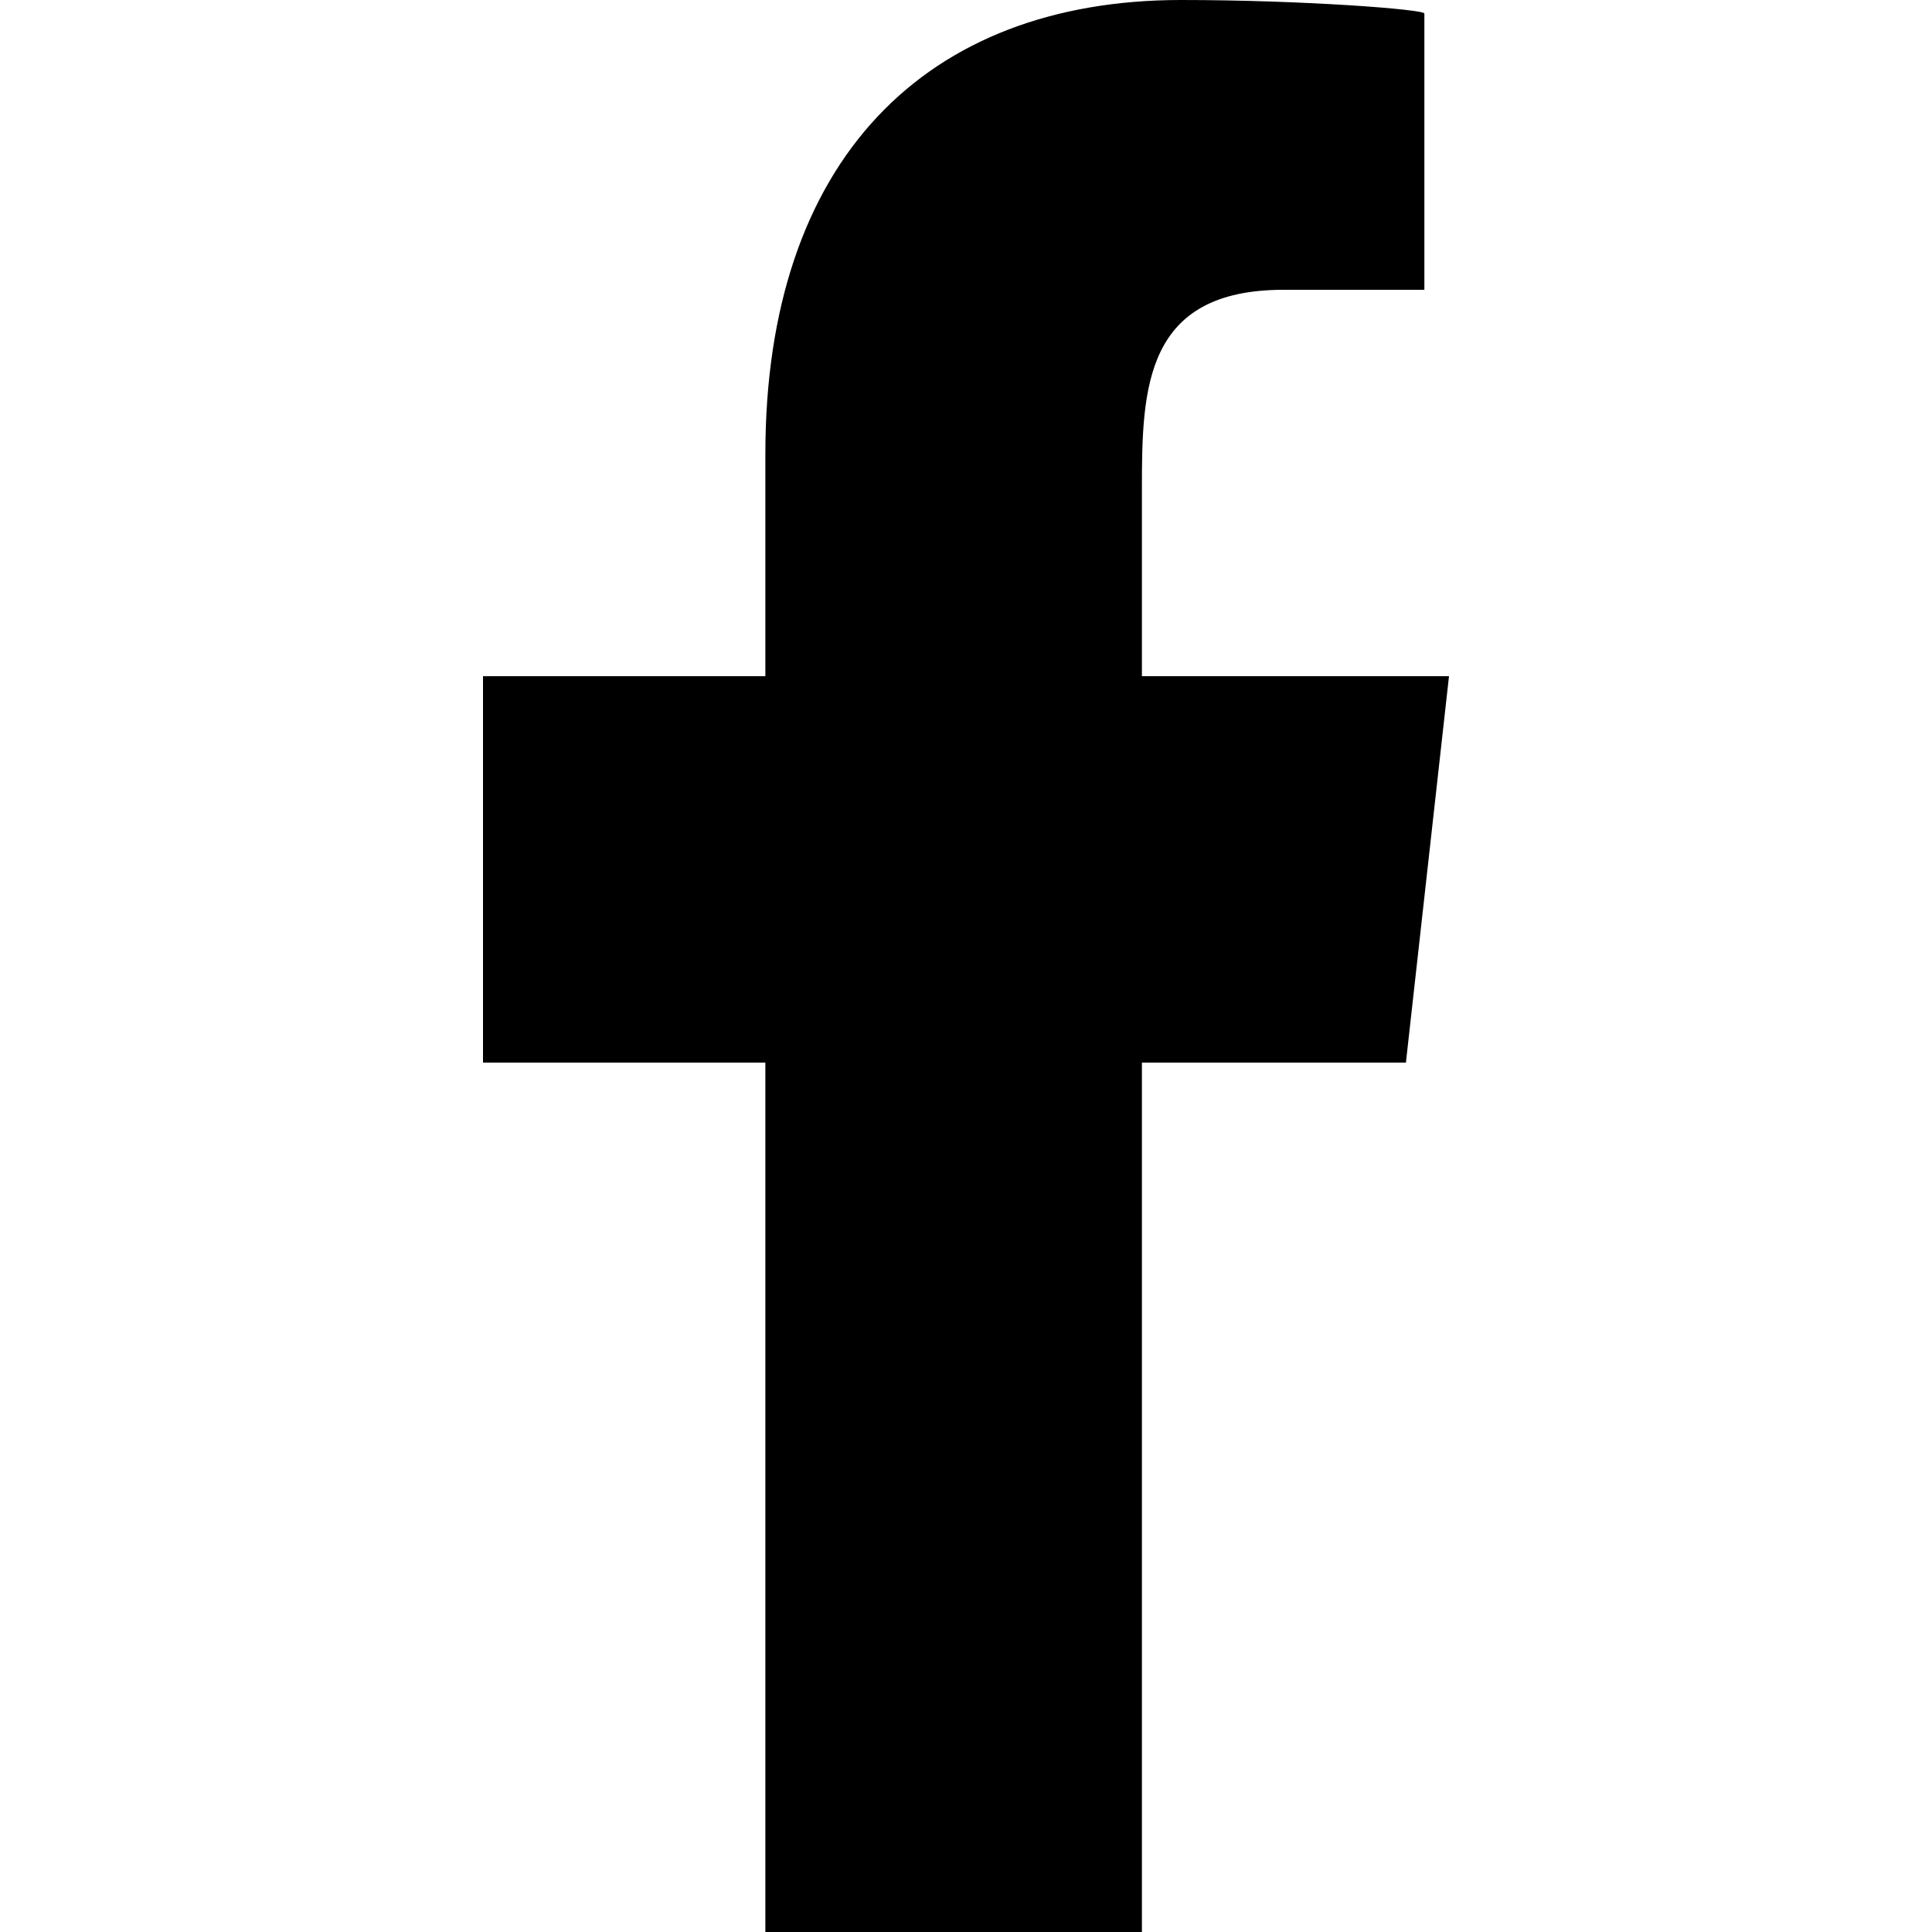
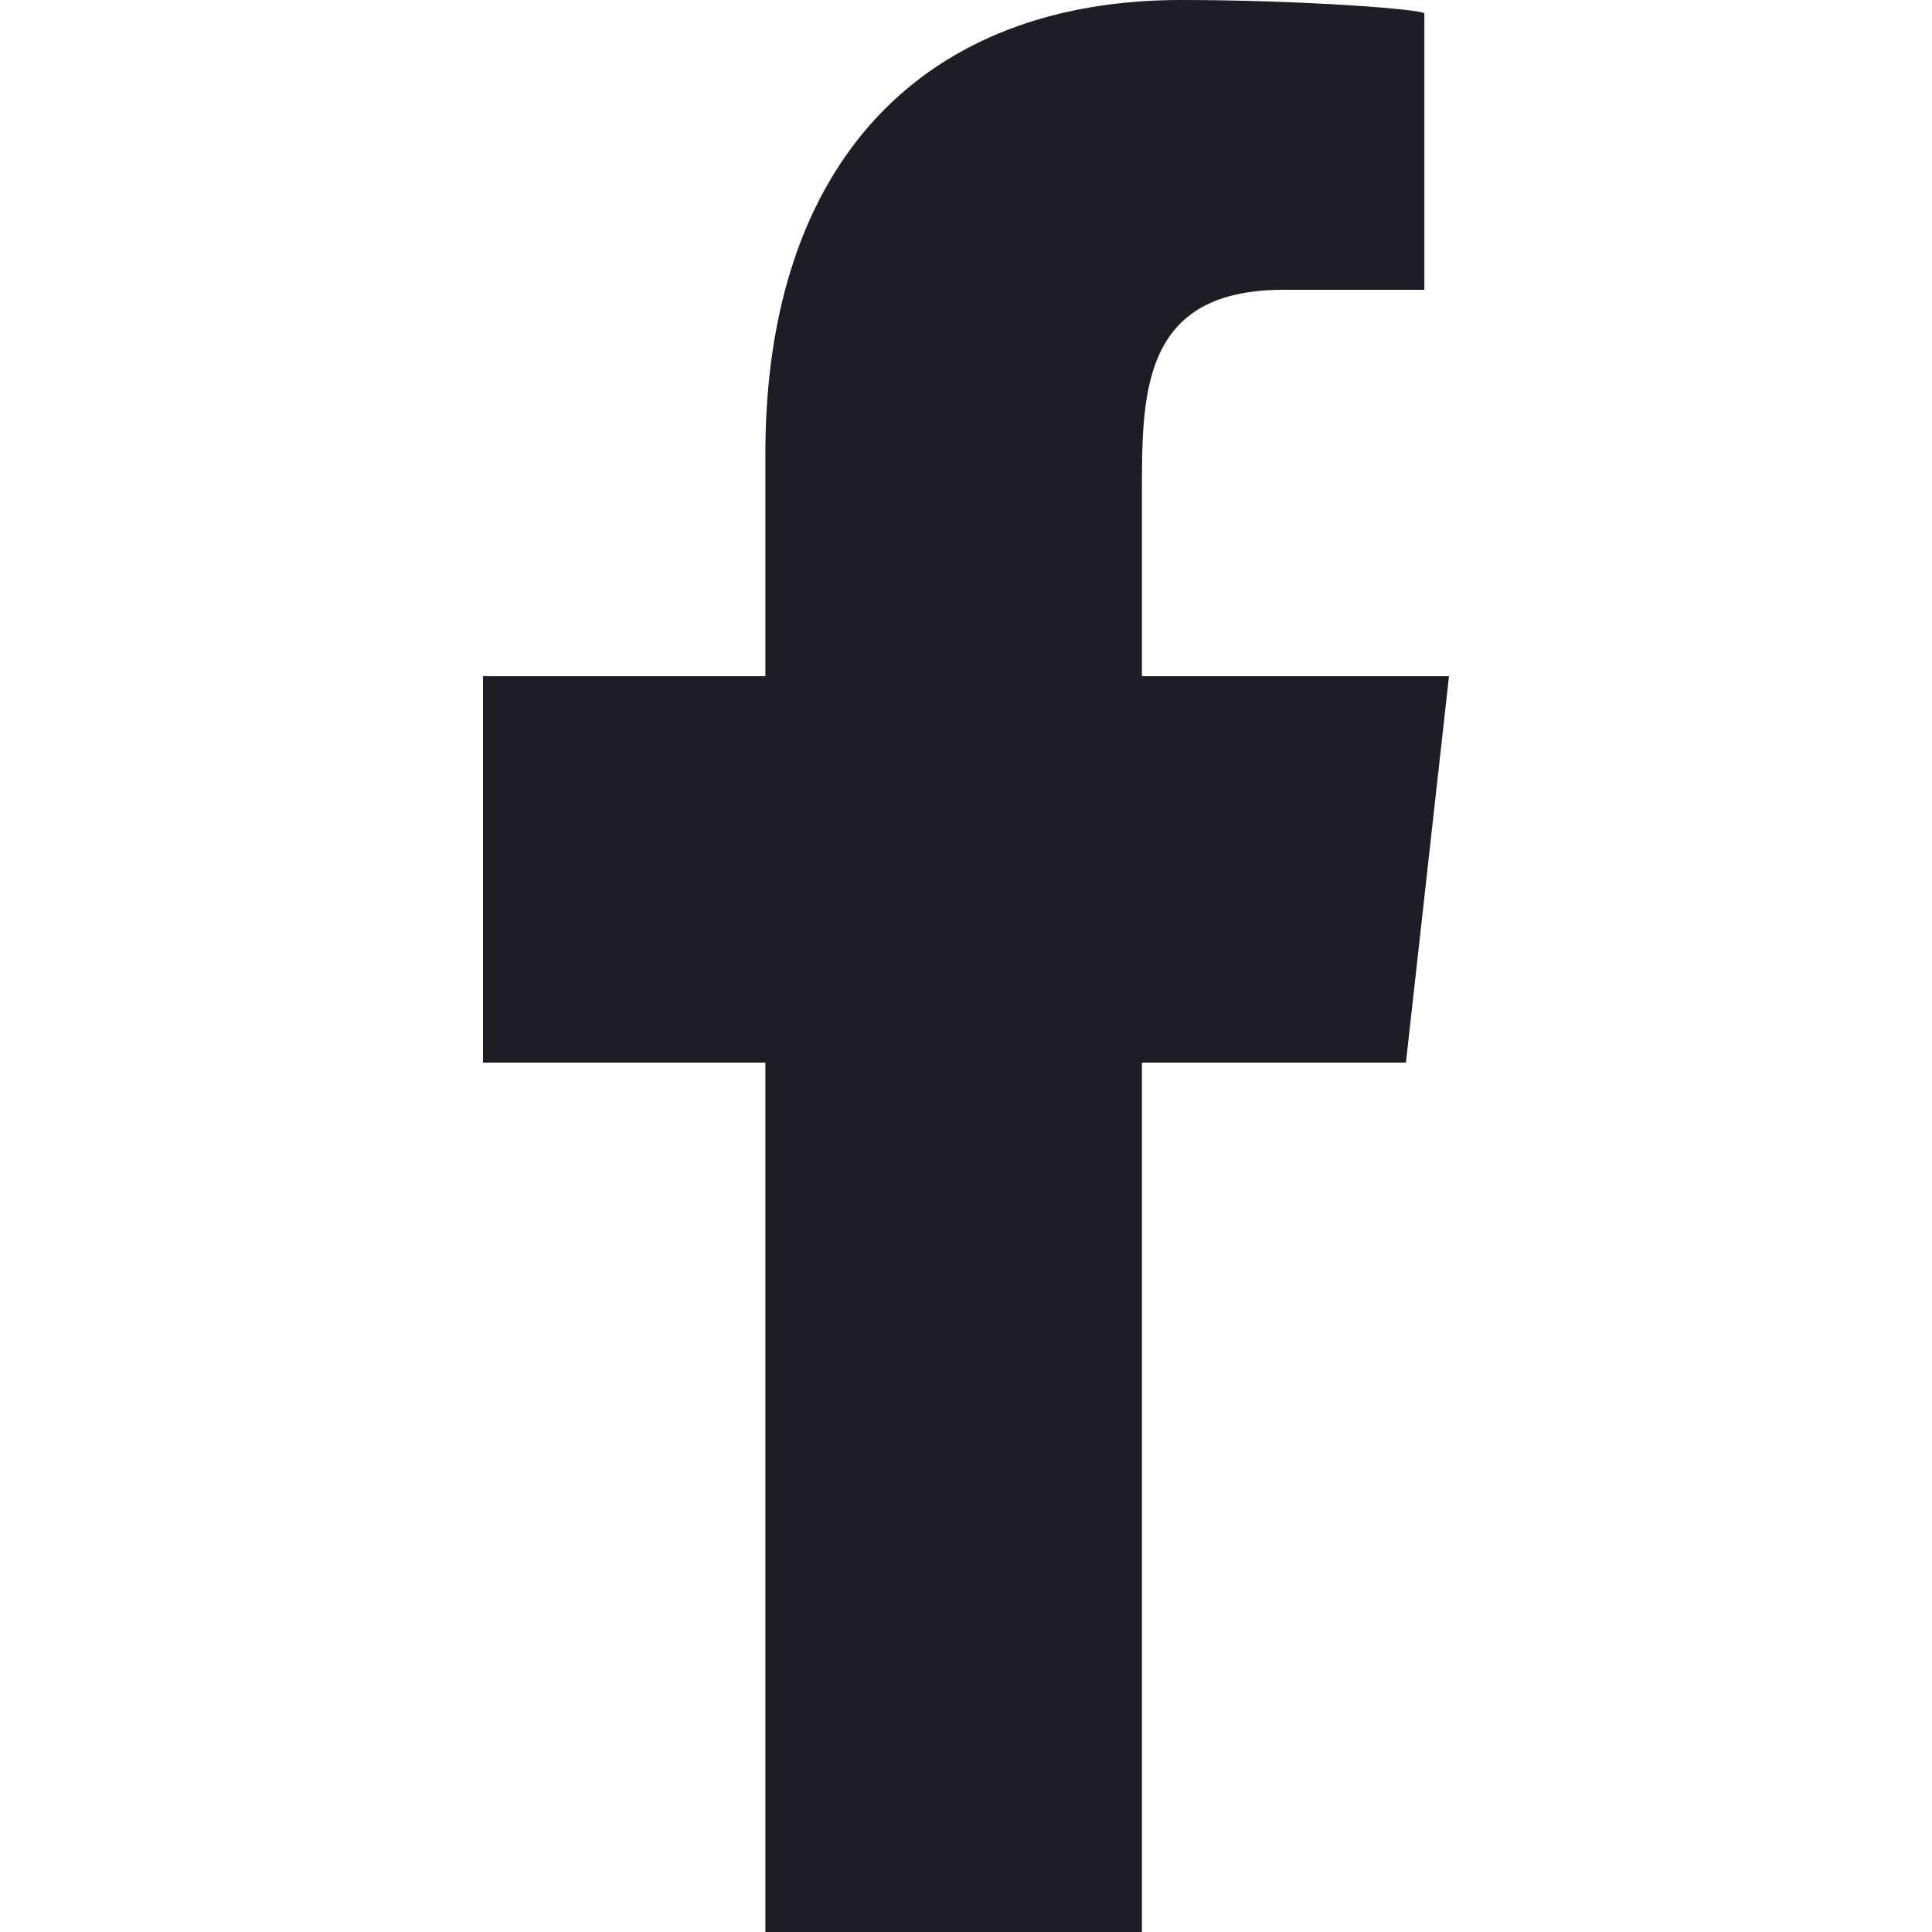
<svg xmlns="http://www.w3.org/2000/svg" width="800px" height="800px" viewBox="-5 0 20 20" version="1.1">
  <defs>

</defs>
-   <g id="Page-1" stroke="none" stroke-width="1" fill="none" fill-rule="evenodd">
-     <g id="Dribbble-Light-Preview" transform="translate(-385, -7399)" fill="#000000">
+   <g id="Page-1" stroke="none" stroke-width="1" fill="currentColor" fill-rule="evenodd">
+     <g id="Dribbble-Light-Preview" transform="translate(-385, -7399)" fill="#1C1D25">
      <g id="icons" transform="translate(56, 160)">
        <path d="M335.821,7259 L335.821,7250 L338.554,7250 L339,7246 L335.821,7246 L335.821,7244.052 C335.821,7243.022 335.848,7242 337.287,7242 L338.745,7242 L338.745,7239.14 C338.745,7239.097 337.492,7239 336.226,7239 C333.58,7239 331.923,7240.657 331.923,7243.7 L331.923,7246 L329,7246 L329,7250 L331.923,7250 L331.923,7259 L335.821,7259 Z" id="facebook-[#176]">

</path>
      </g>
    </g>
  </g>
</svg>
